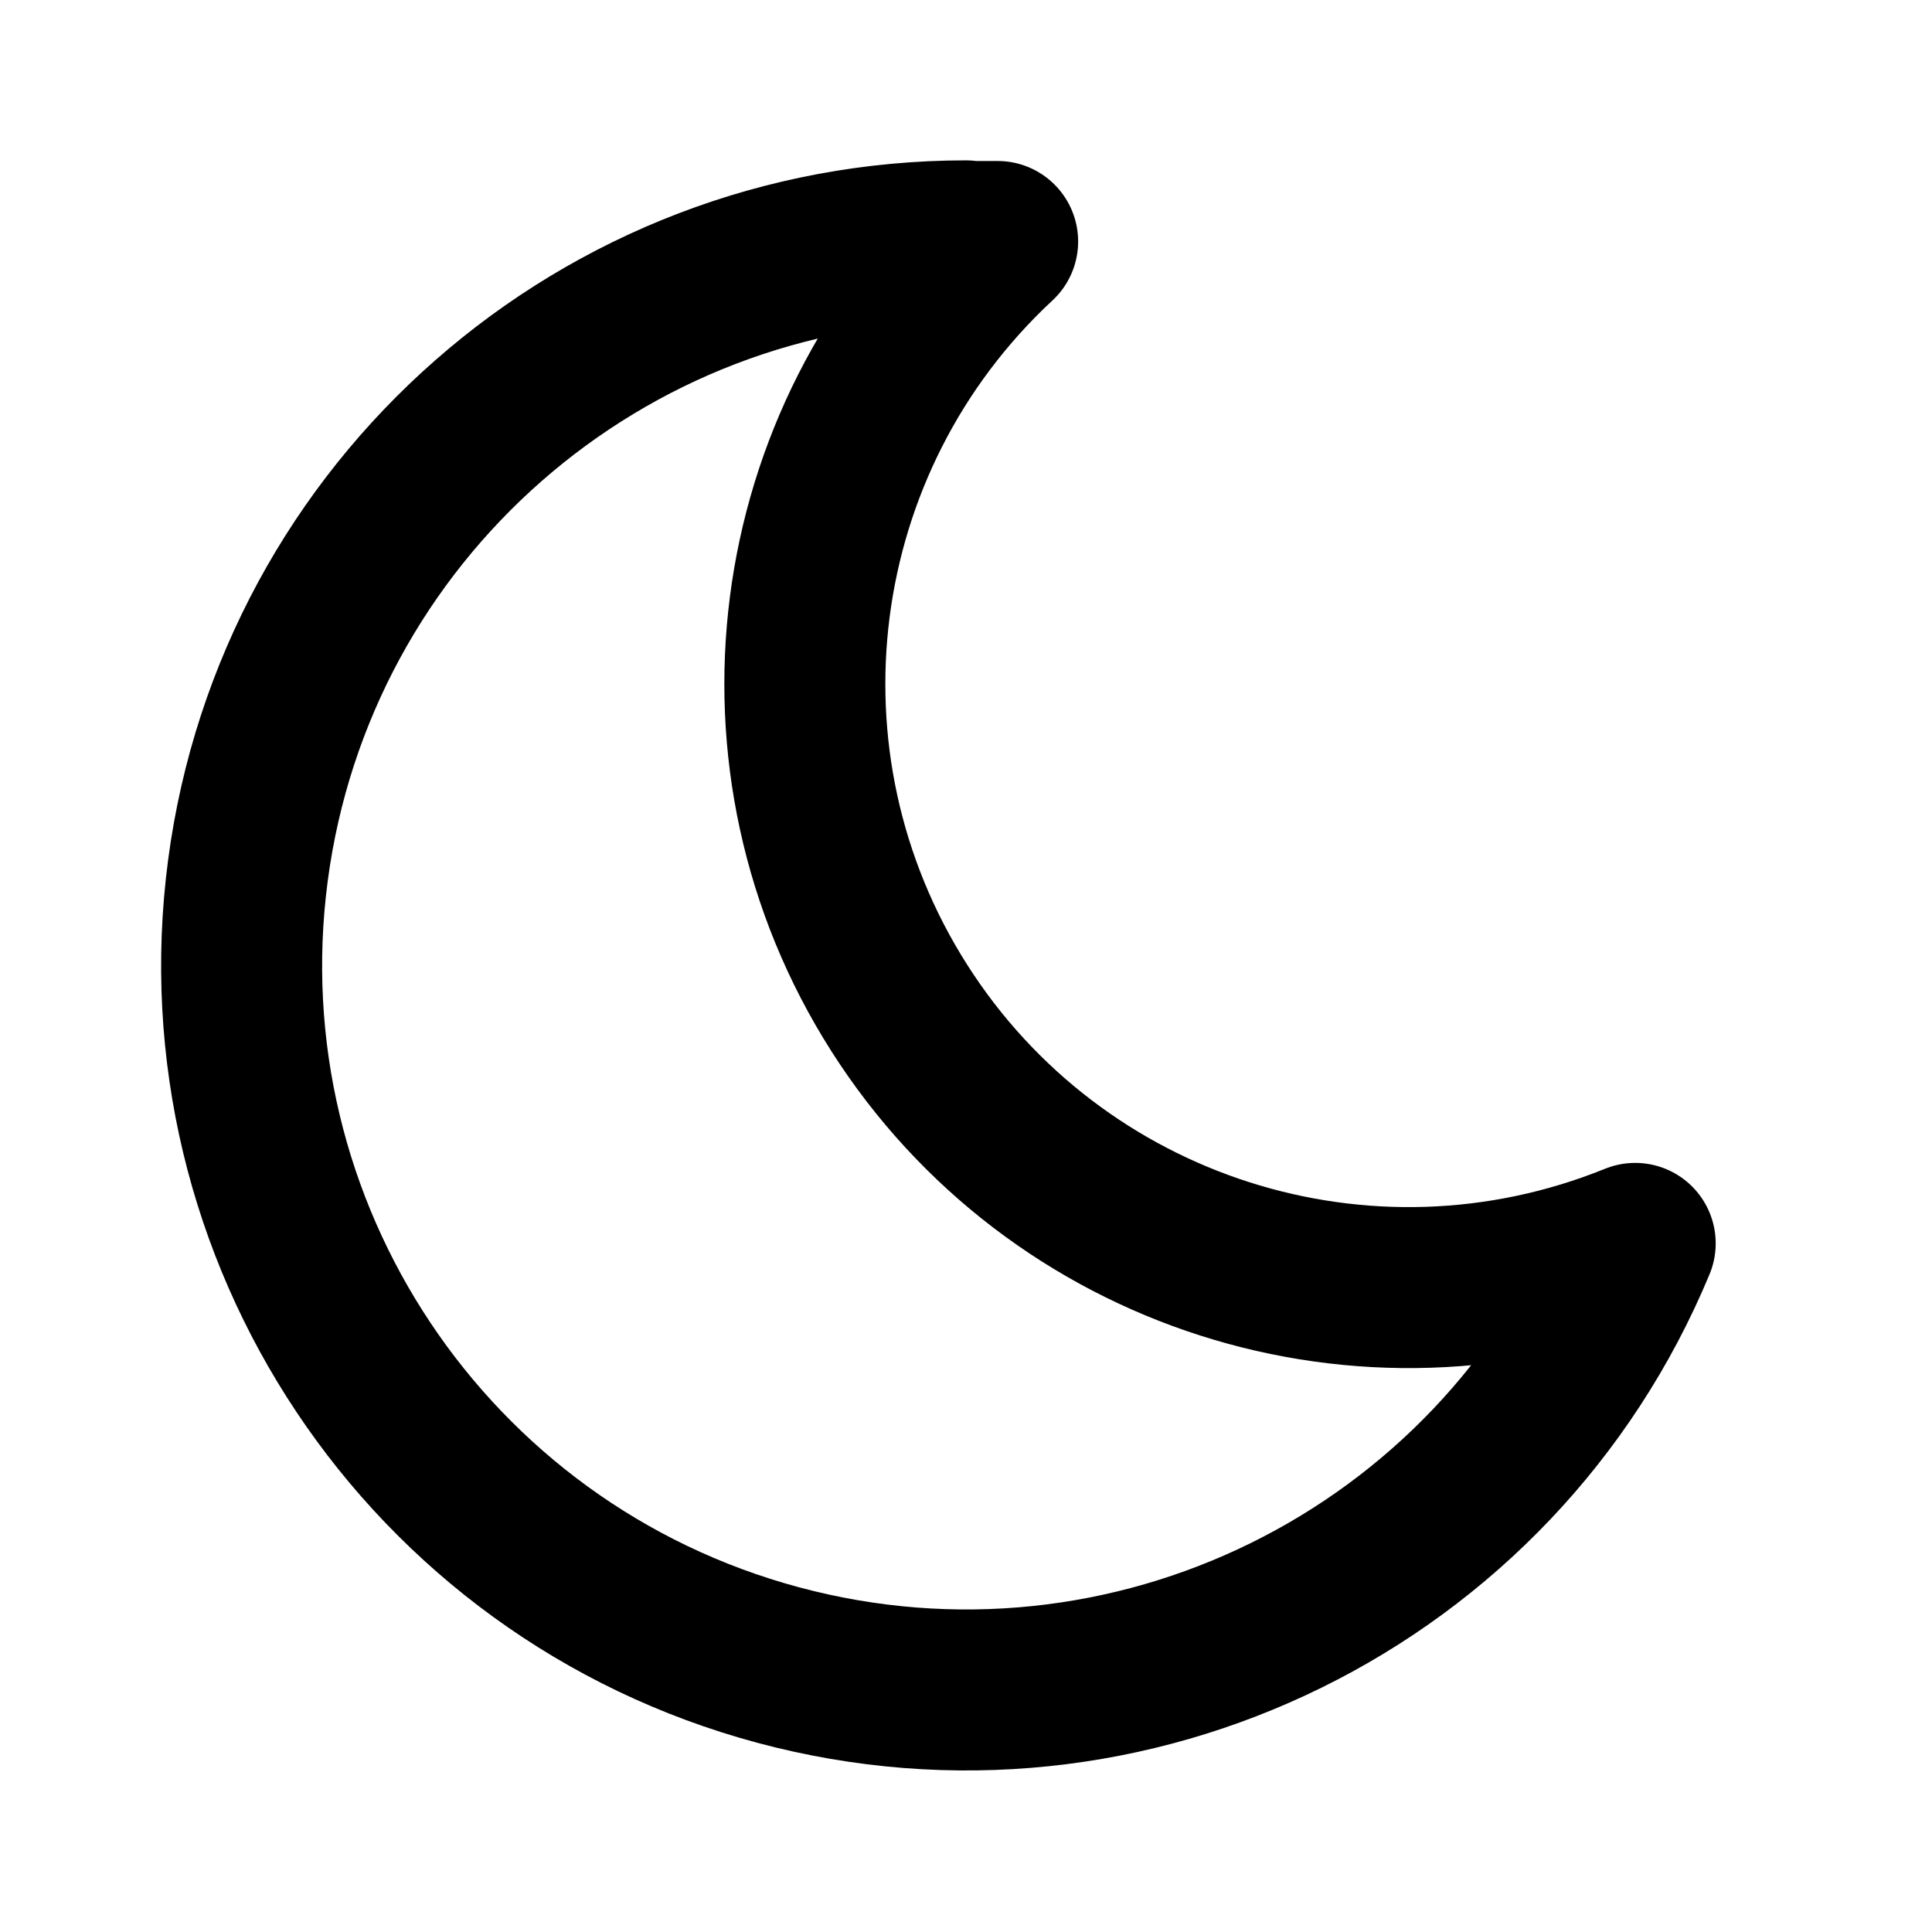
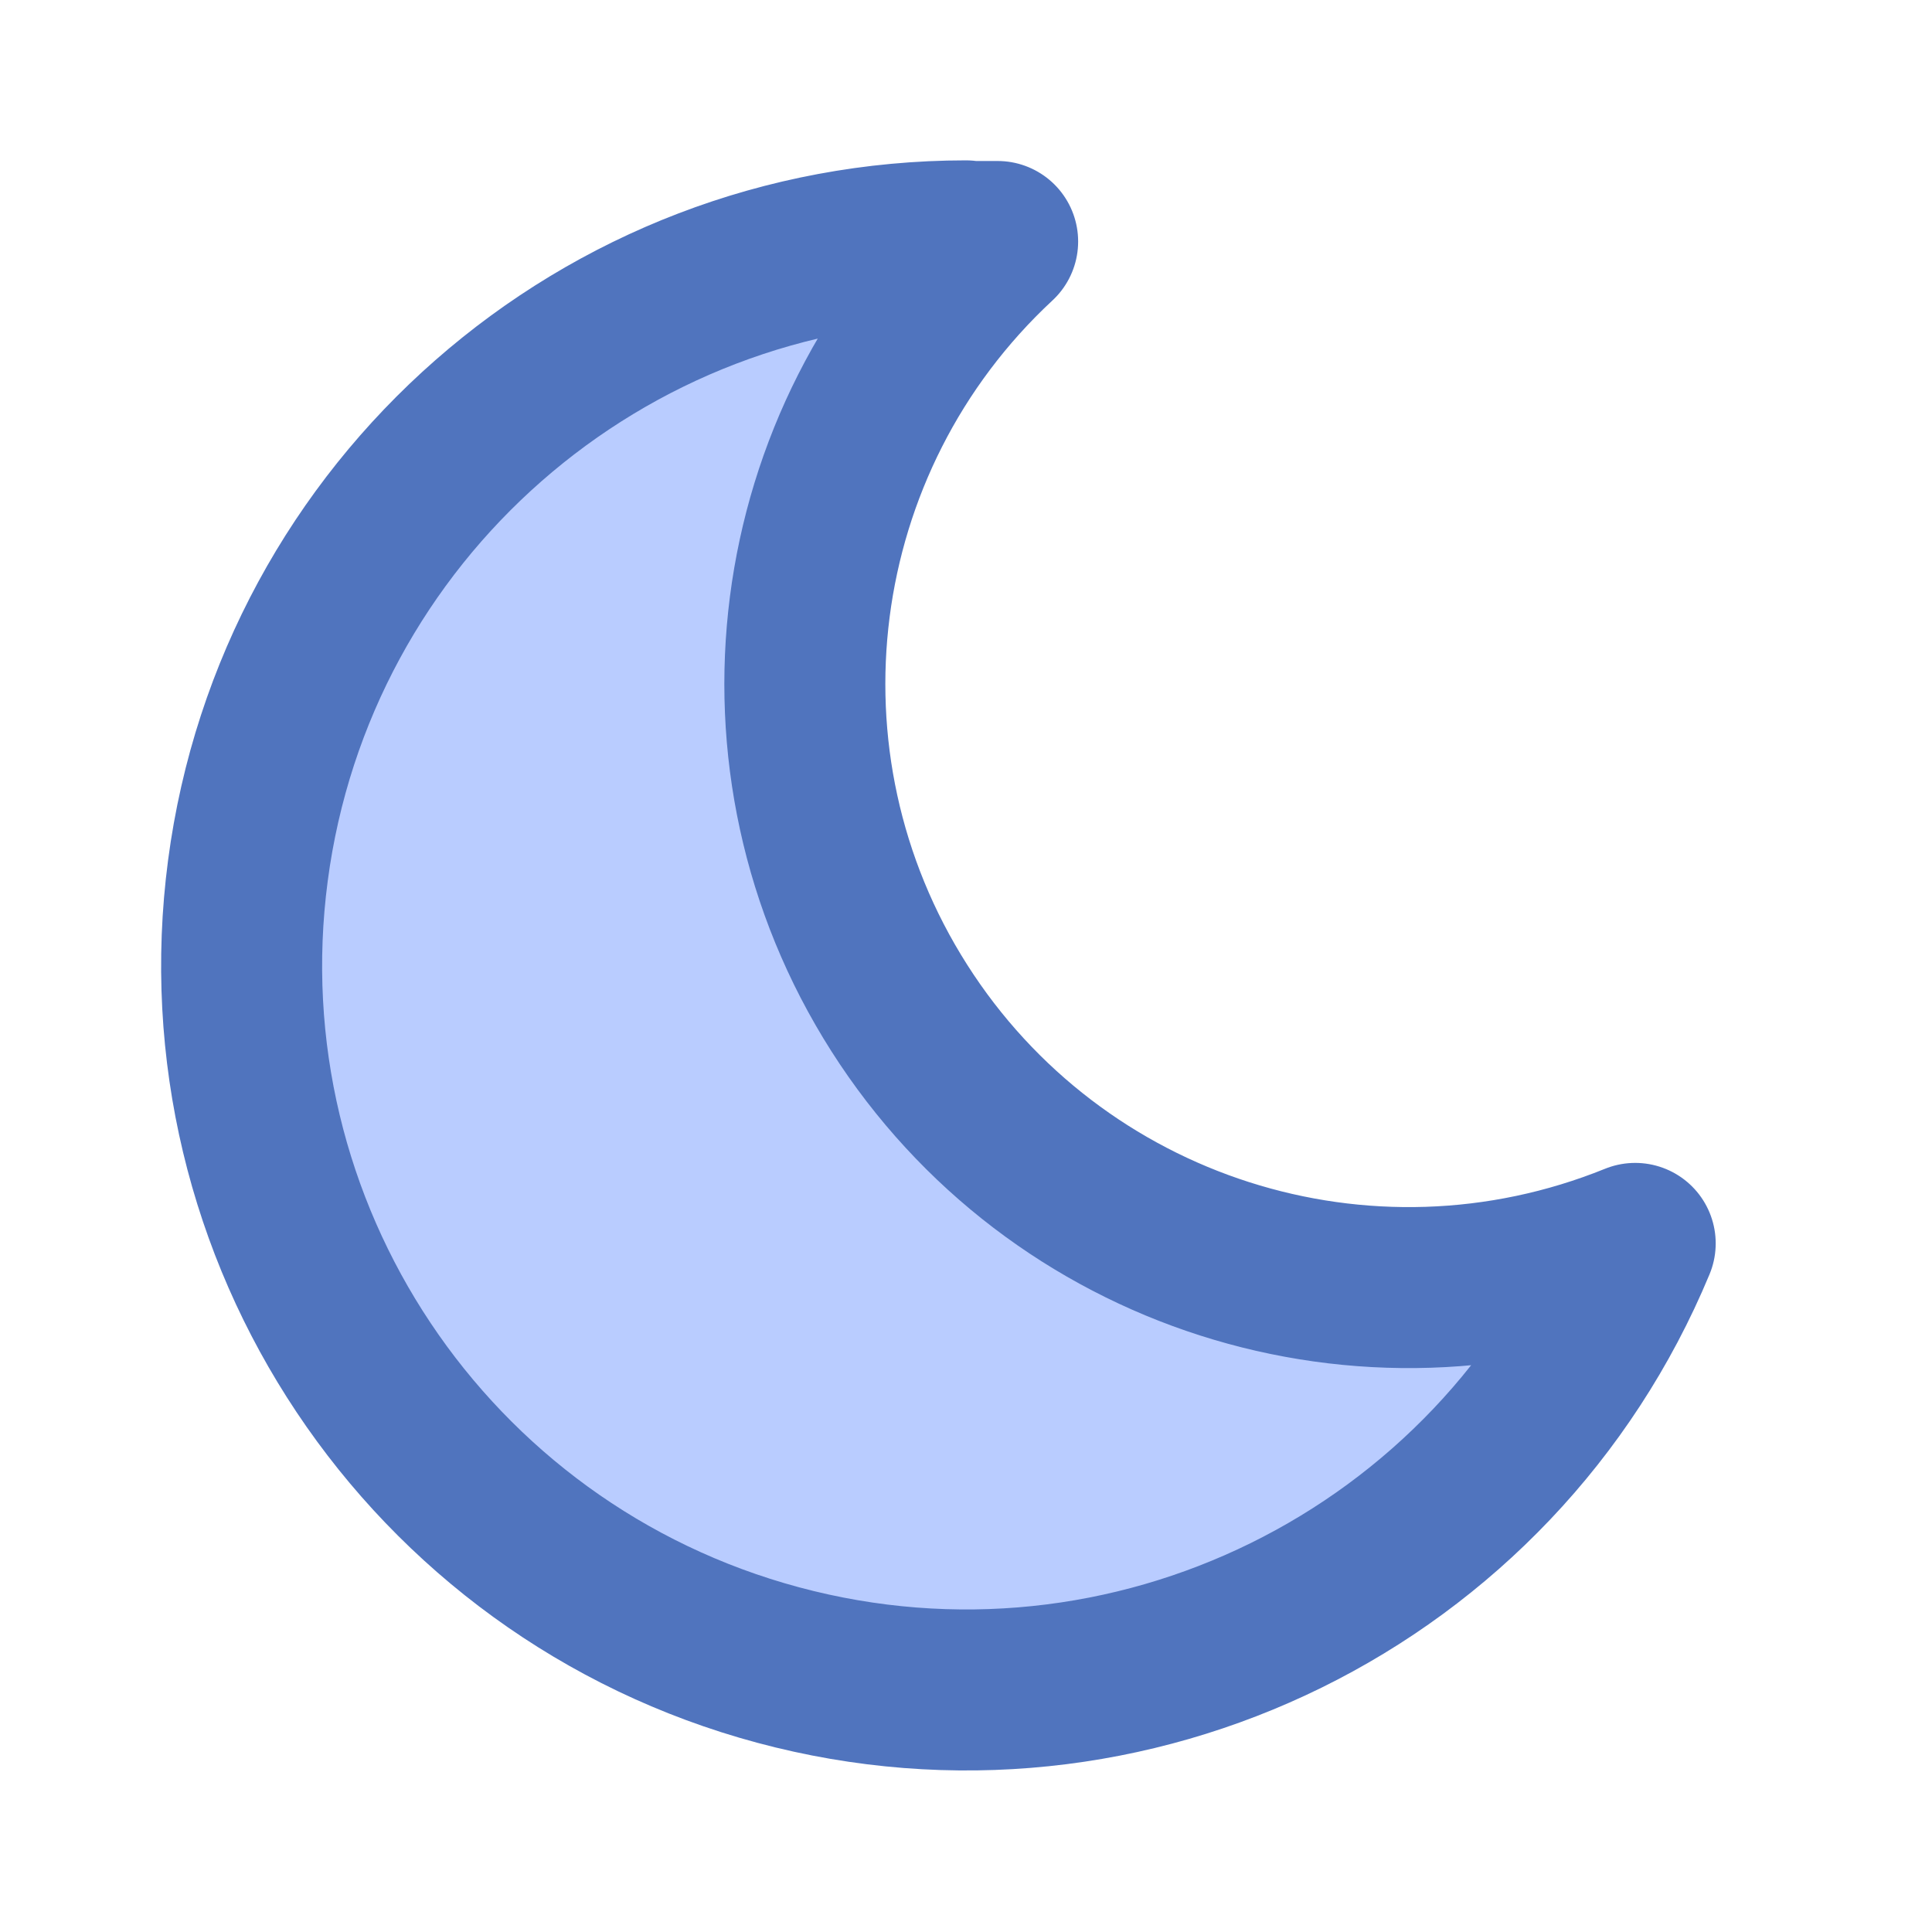
- <svg xmlns="http://www.w3.org/2000/svg" width="24" height="24" viewBox="0 0 24 24" fill="none" stroke="currentColor" stroke-width="2" stroke-linecap="round" stroke-linejoin="round">
-   <path d="M12 3c.132 0 .263 0 .393 0a7.5 7.5 0 0 0 7.92 12.446a9 9 0 1 1 -8.313 -12.454l0 .008" />
+ <svg xmlns="http://www.w3.org/2000/svg" width="24" height="24" viewBox="0 0 24 24" fill="none" stroke="#5074be" stroke-width="2" stroke-linecap="round" stroke-linejoin="round">
+   <path fill="#b9ccff" d="M12 3c.132 0 .263 0 .393 0a7.5 7.5 0 0 0 7.92 12.446a9 9 0 1 1 -8.313 -12.454l0 .008" />
</svg>
